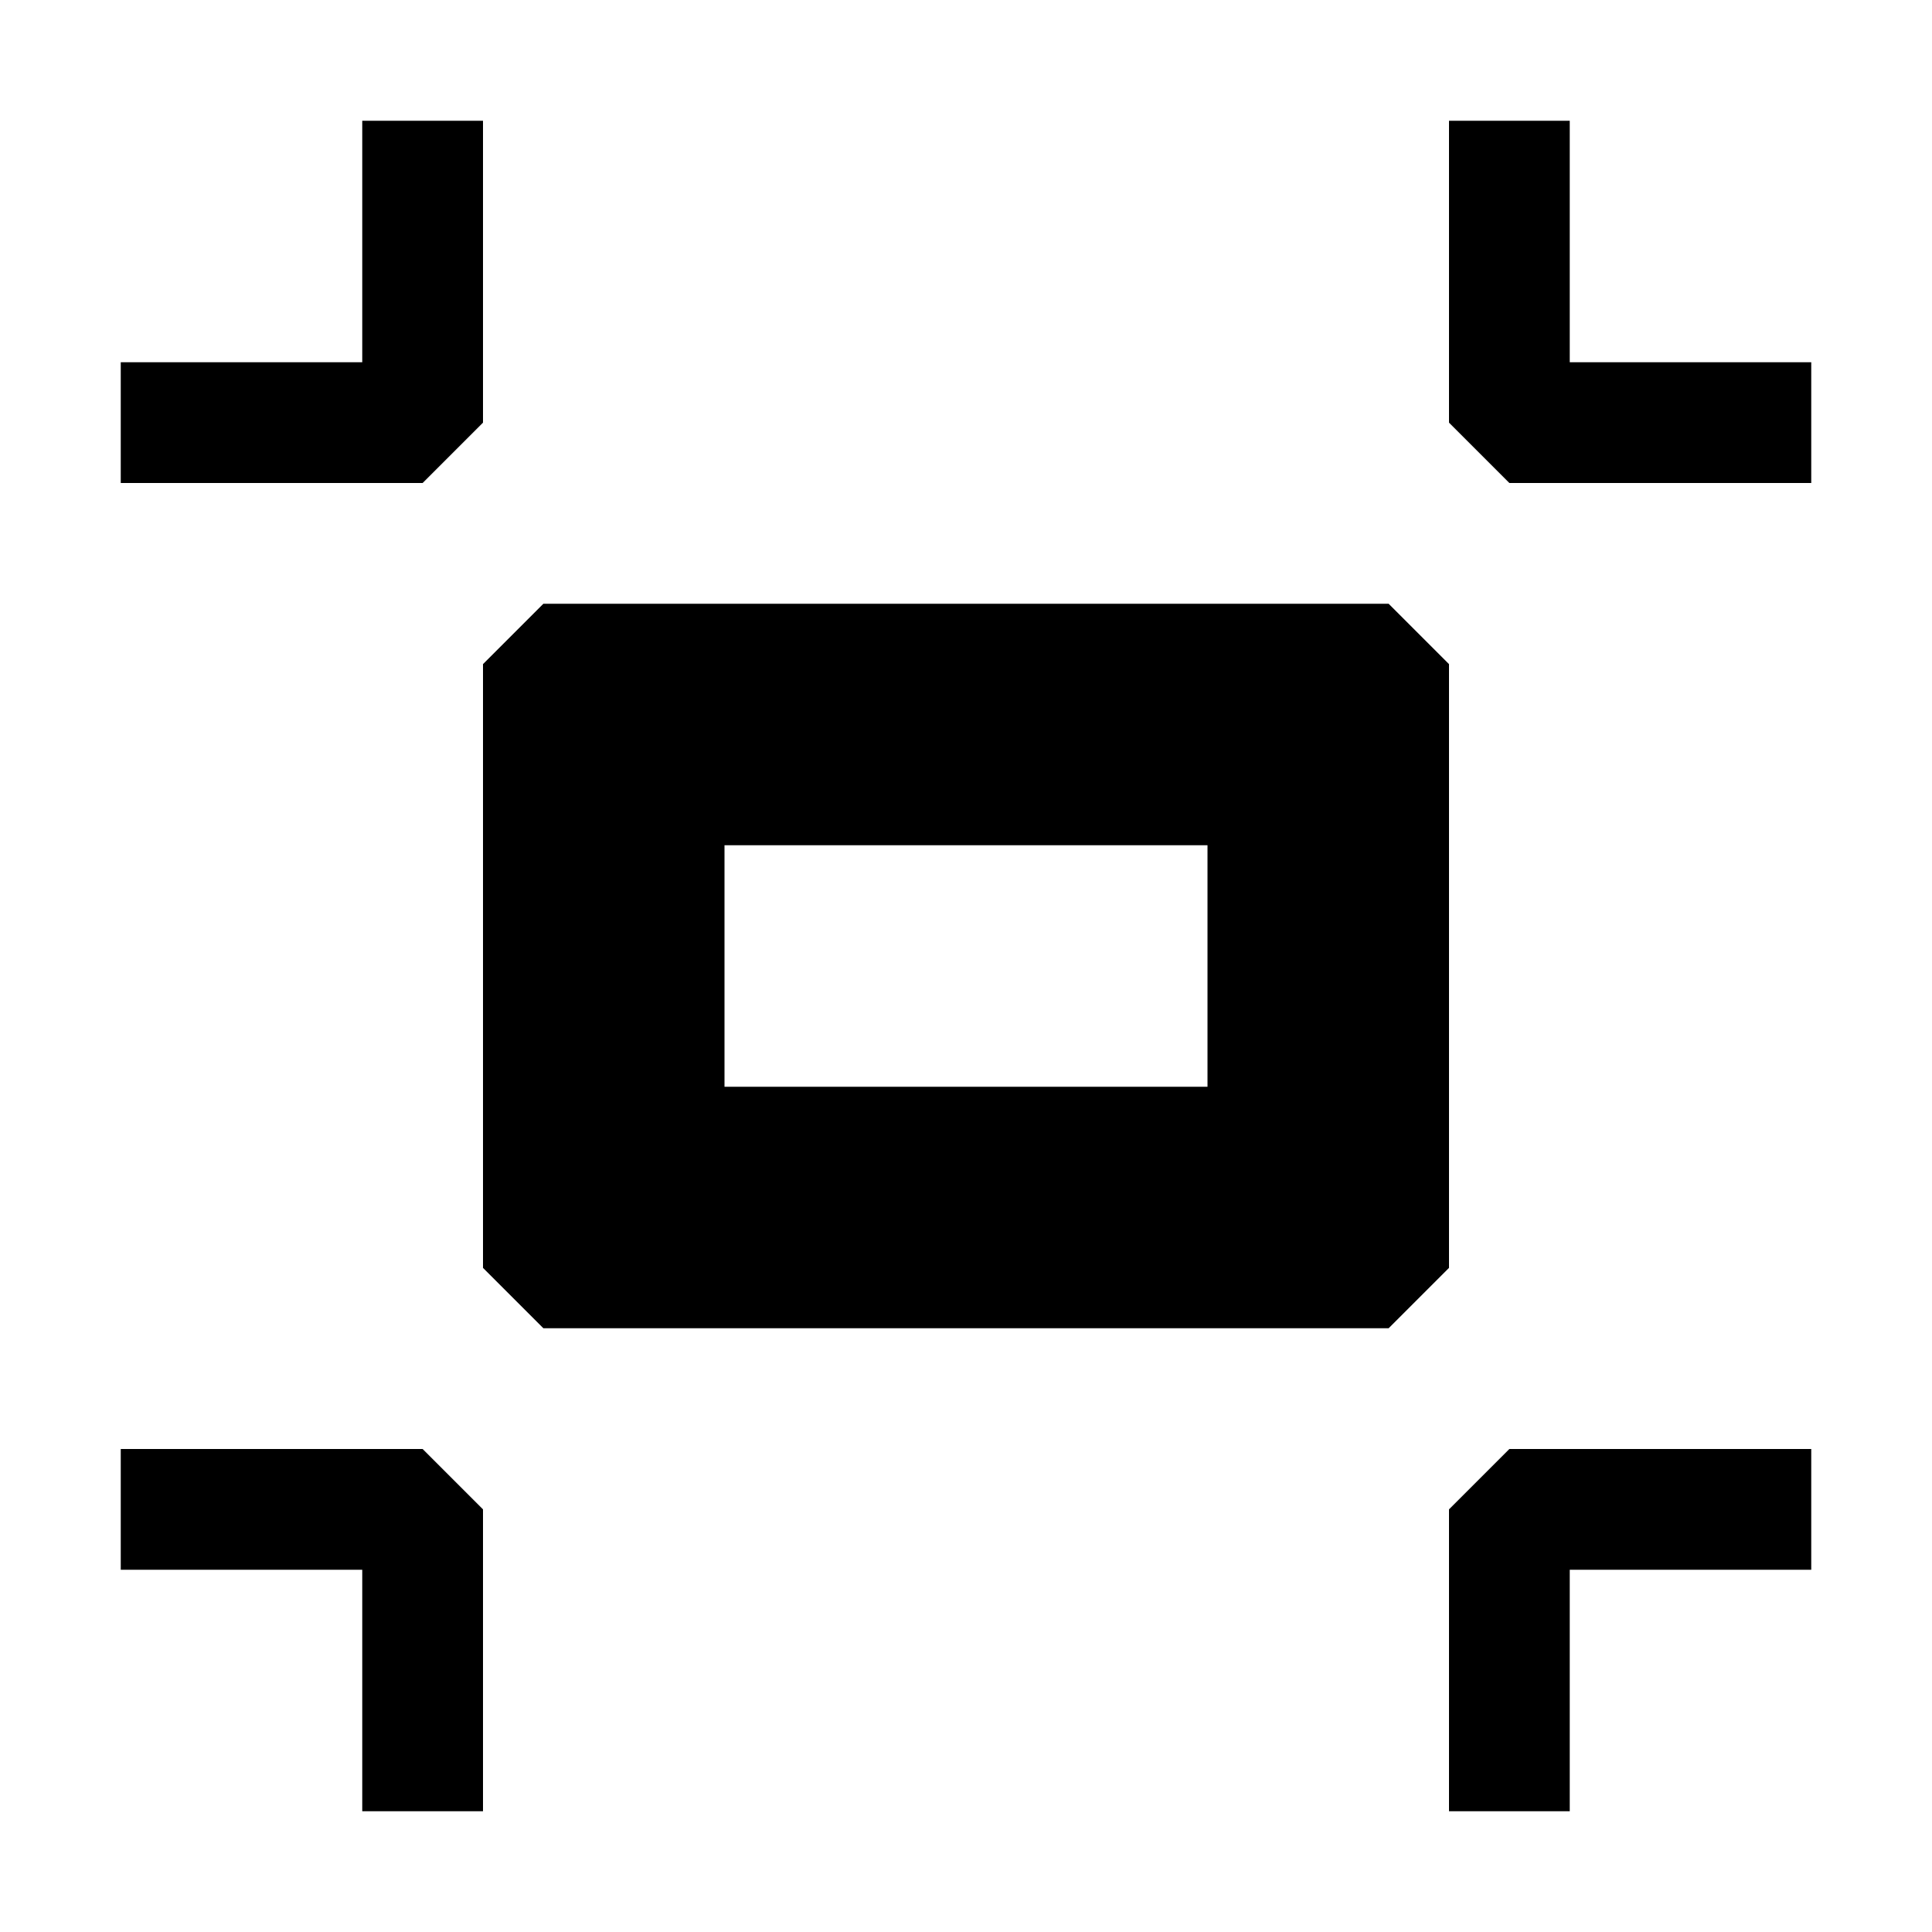
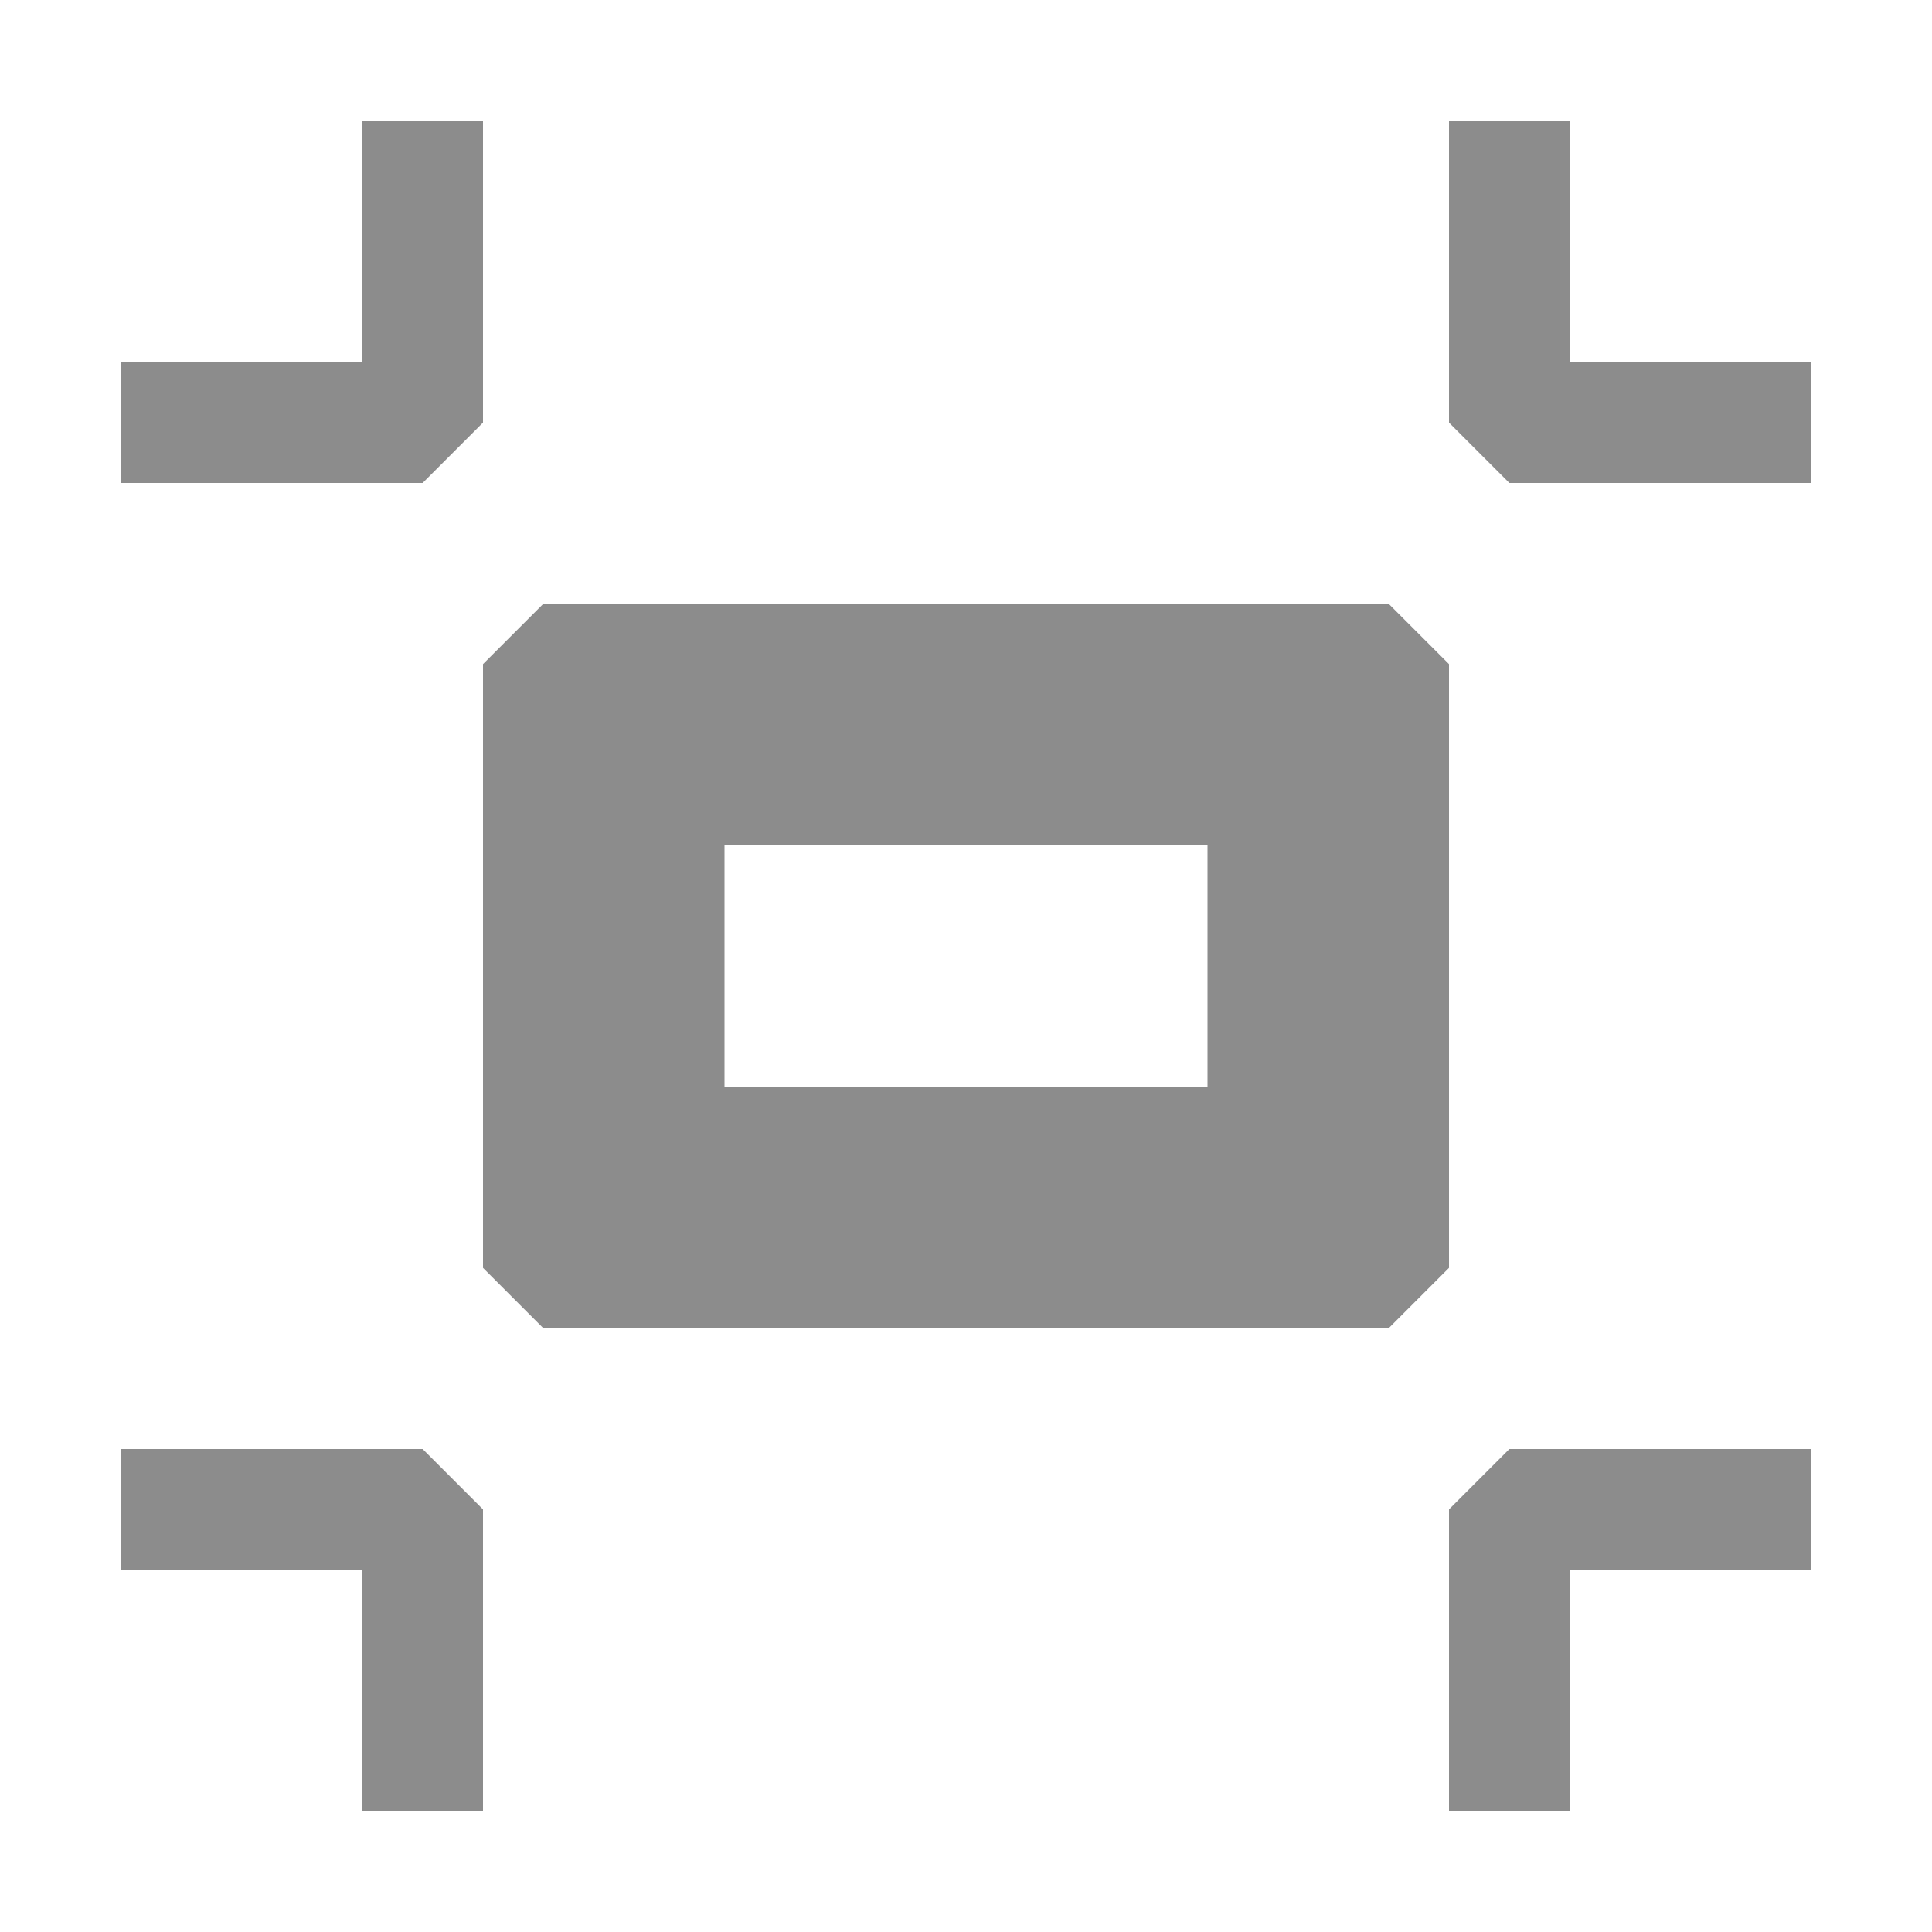
- <svg xmlns="http://www.w3.org/2000/svg" aria-hidden="true" role="img" width="1em" height="1em" class="re-screen" preserveAspectRatio="xMidYMid meet" viewBox="0 0 16 16">
+ <svg xmlns="http://www.w3.org/2000/svg" aria-hidden="true" role="img" width="1em" height="1em" class="re-screen" color="#00000073" preserveAspectRatio="xMidYMid meet" viewBox="0 0 16 16">
  <g fill="currentColor">
    <path d="M3.5 4H1V3h2V1h1v2.5l-.5.5zM13 3V1h-1v2.5l.5.5H15V3h-2zm-1 9.5V15h1v-2h2v-1h-2.5l-.5.5zM1 12v1h2v2h1v-2.5l-.5-.5H1zm11-1.5l-.5.5h-7l-.5-.5v-5l.5-.5h7l.5.5v5zM10 7H6v2h4V7z" />
  </g>
</svg>
